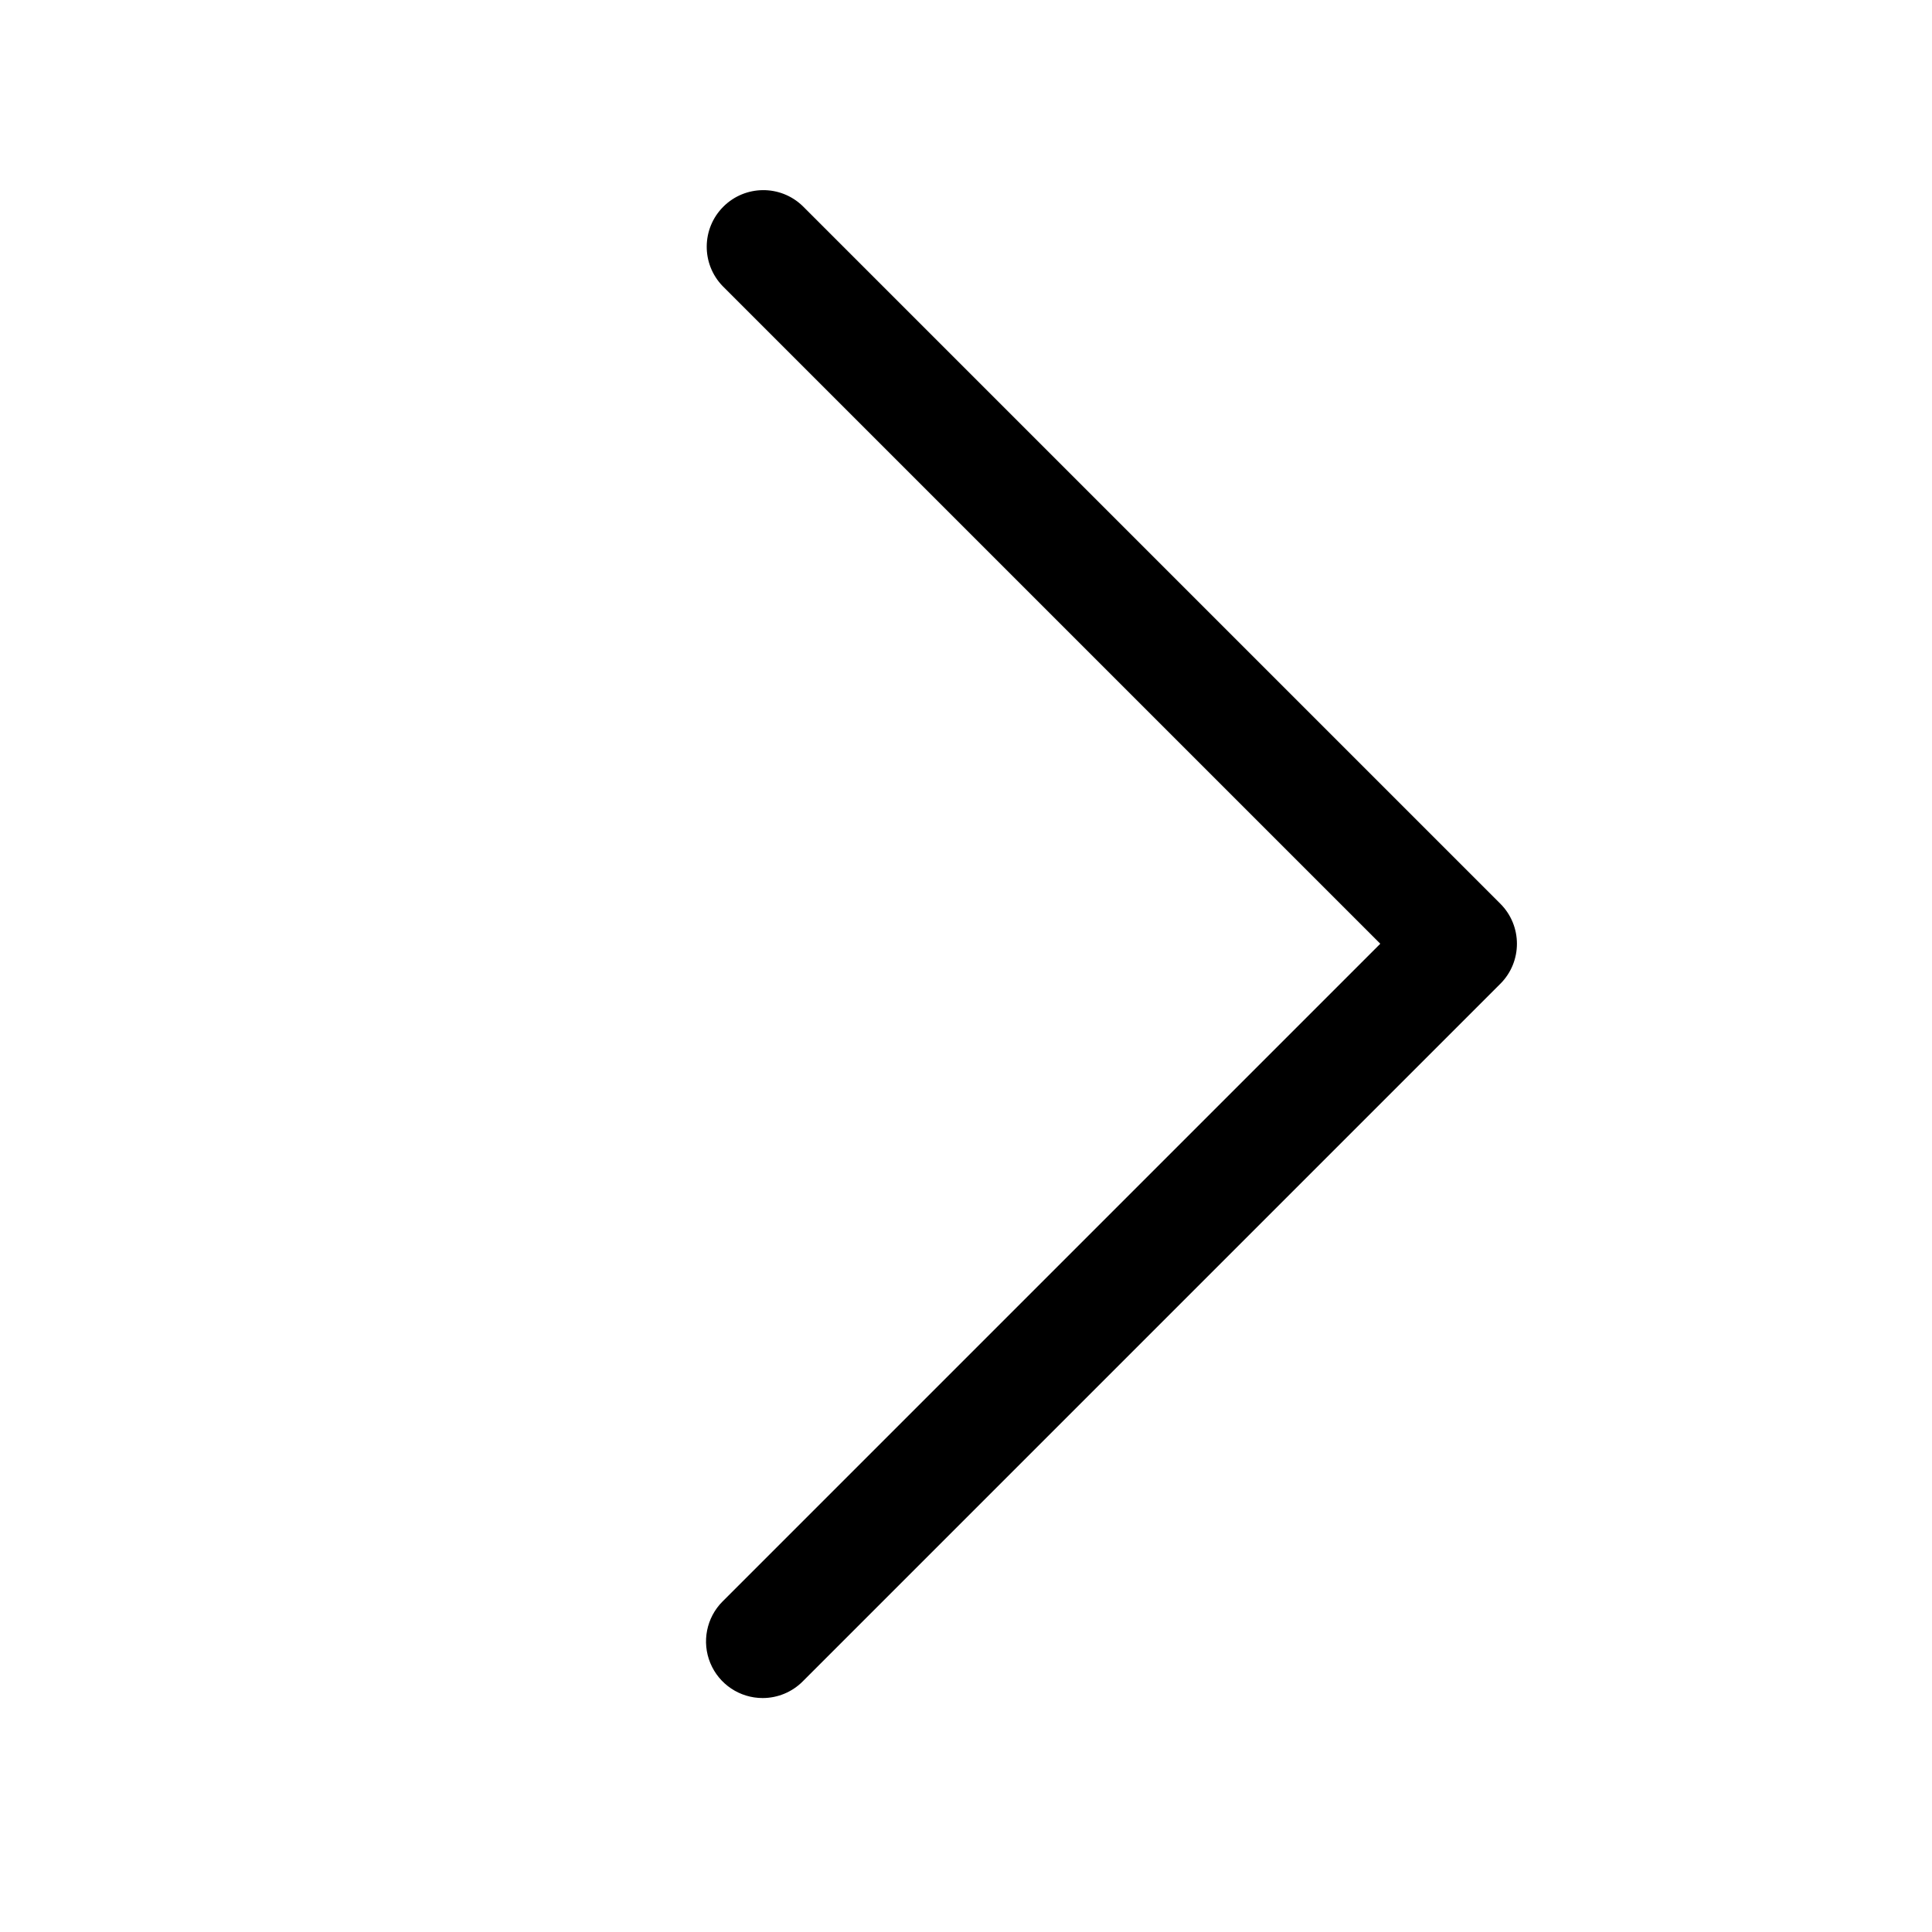
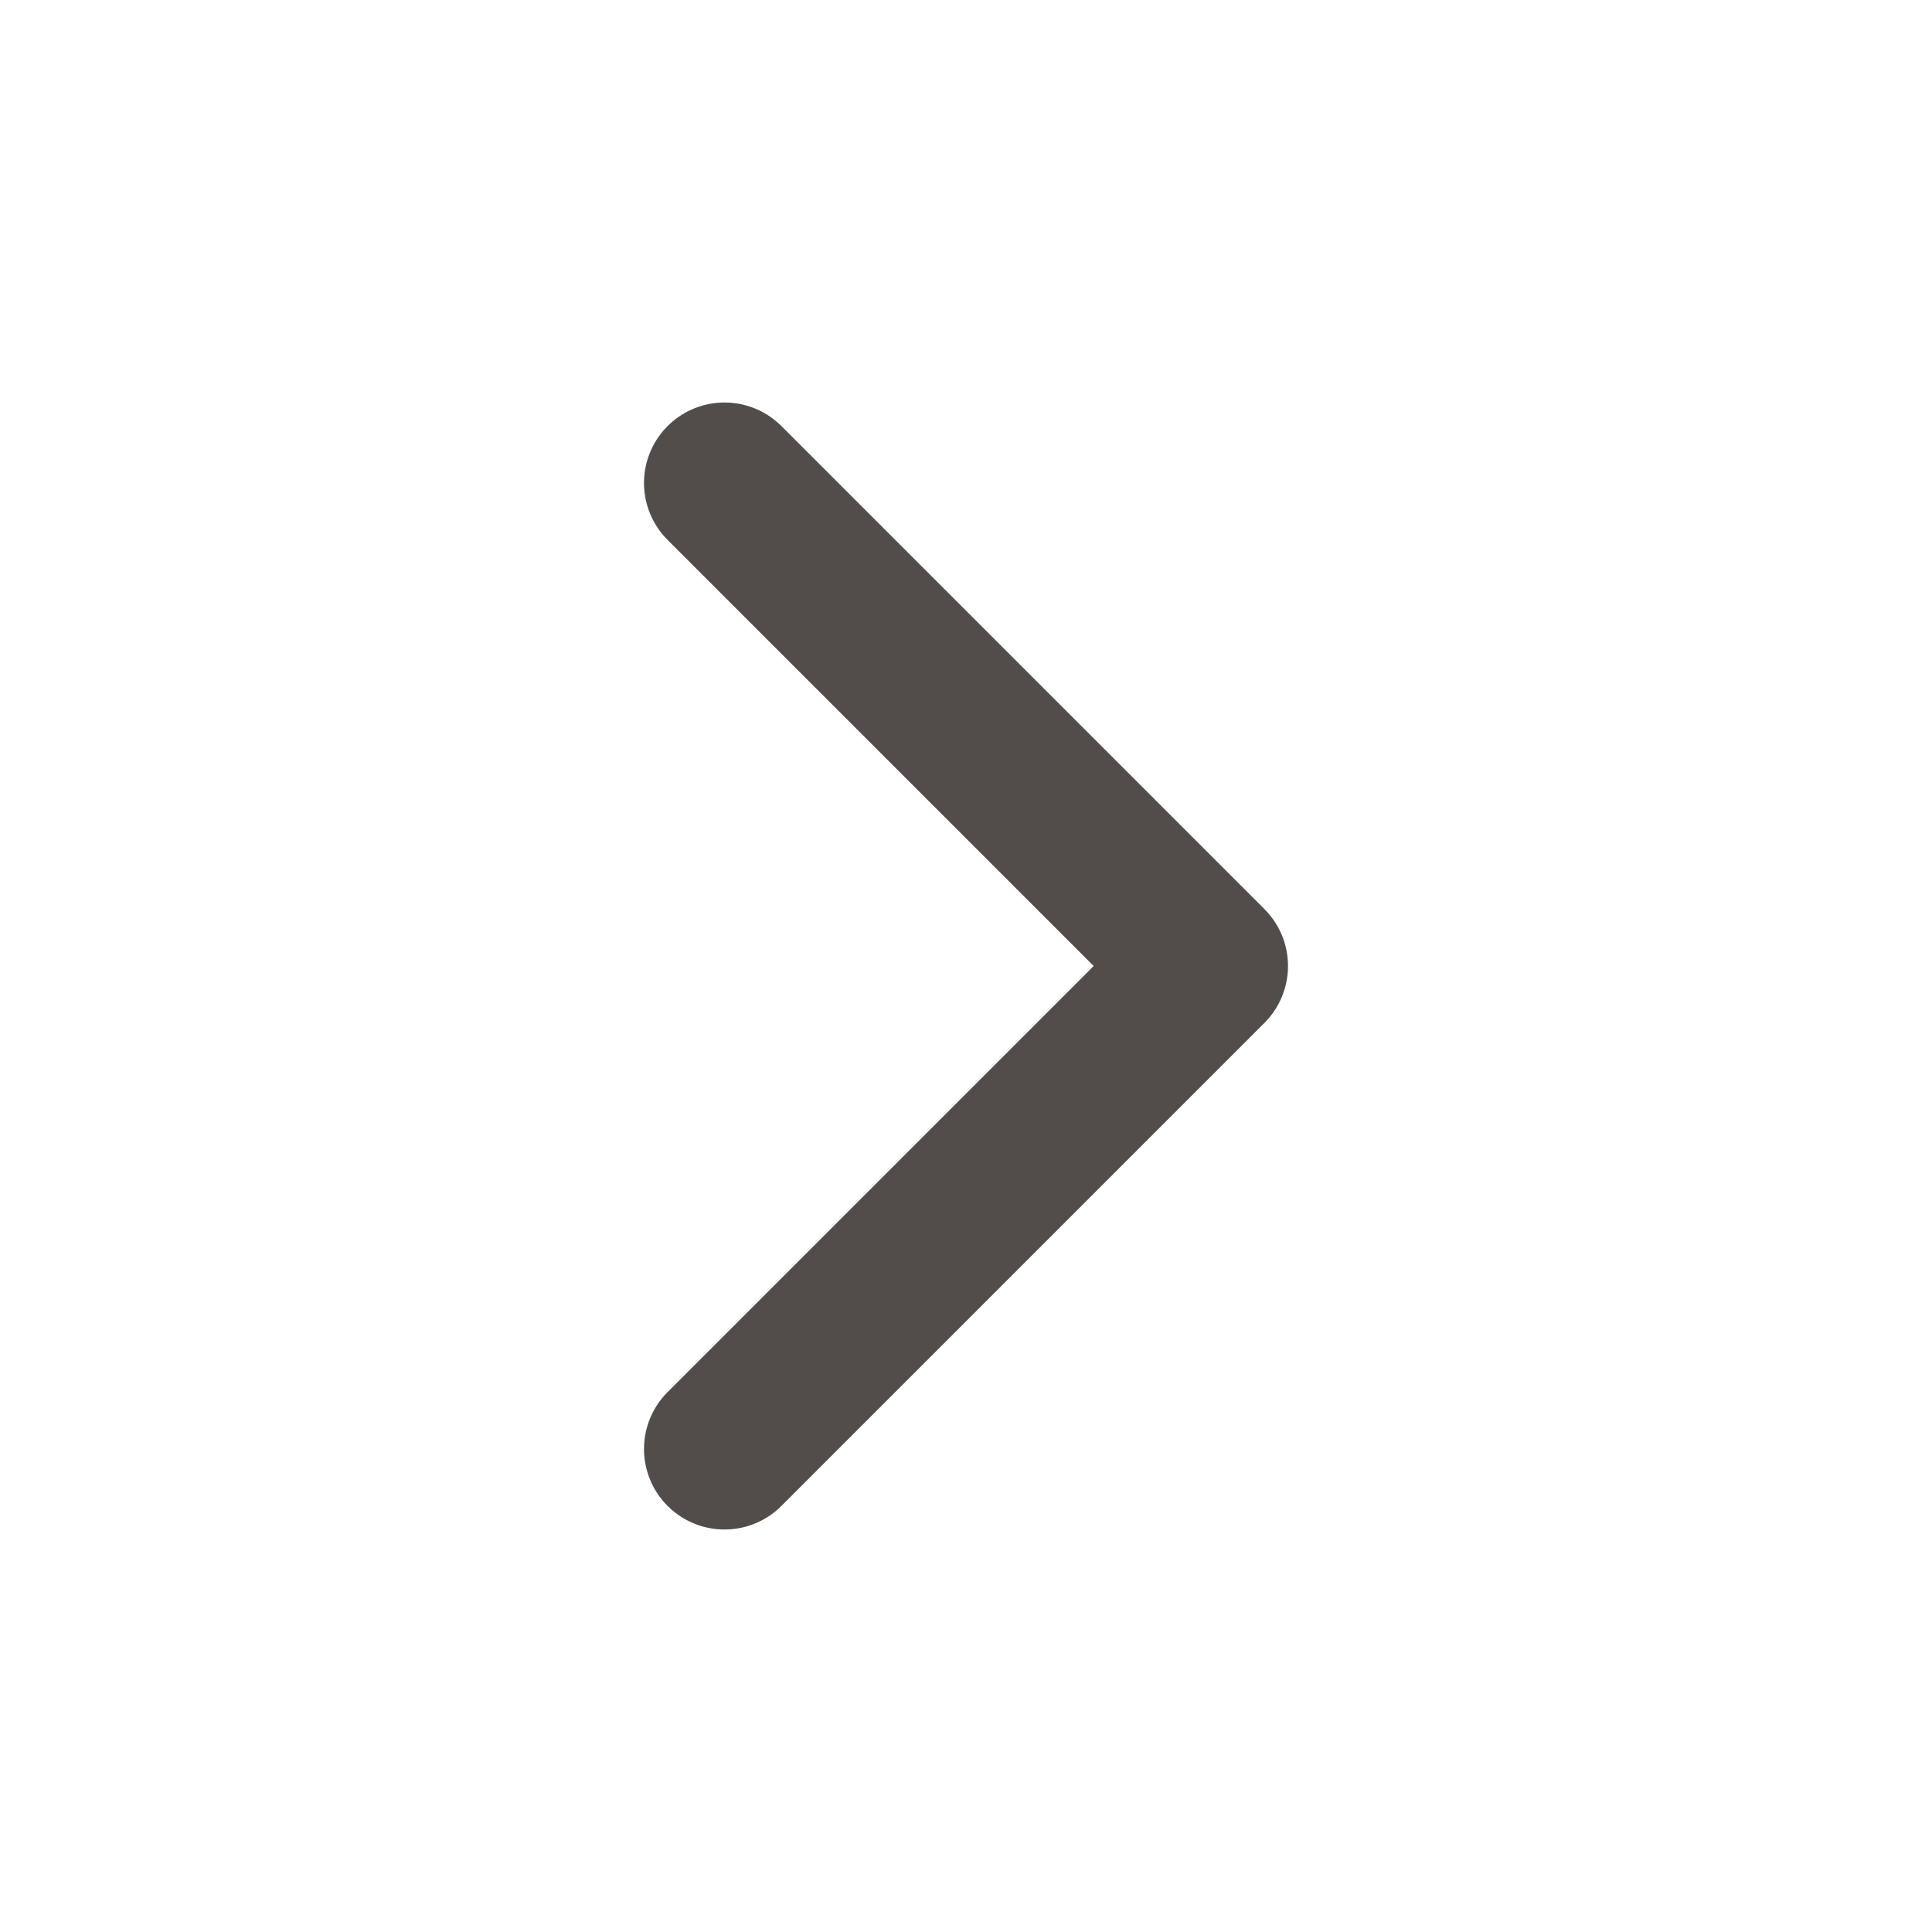
- <svg xmlns="http://www.w3.org/2000/svg" viewBox="0 0 512 512">
-   <g data-name="1" id="_1">
-     <path d="M202.1,450a15,15,0,0,1-10.6-25.61L365.79,250.1,191.5,75.81A15,15,0,0,1,212.71,54.6l184.9,184.9a15,15,0,0,1,0,21.21l-184.9,184.9A15,15,0,0,1,202.1,450Z" />
-   </g>
+ <svg xmlns="http://www.w3.org/2000/svg" width="24" height="24" viewBox="0 0 24 24" fill="none" stroke="#524d4b" stroke-width="2" stroke-linecap="round" stroke-linejoin="round" class="feather feather-chevron-right">
+   <polyline points="9 18 15 12 9 6" />
</svg>
